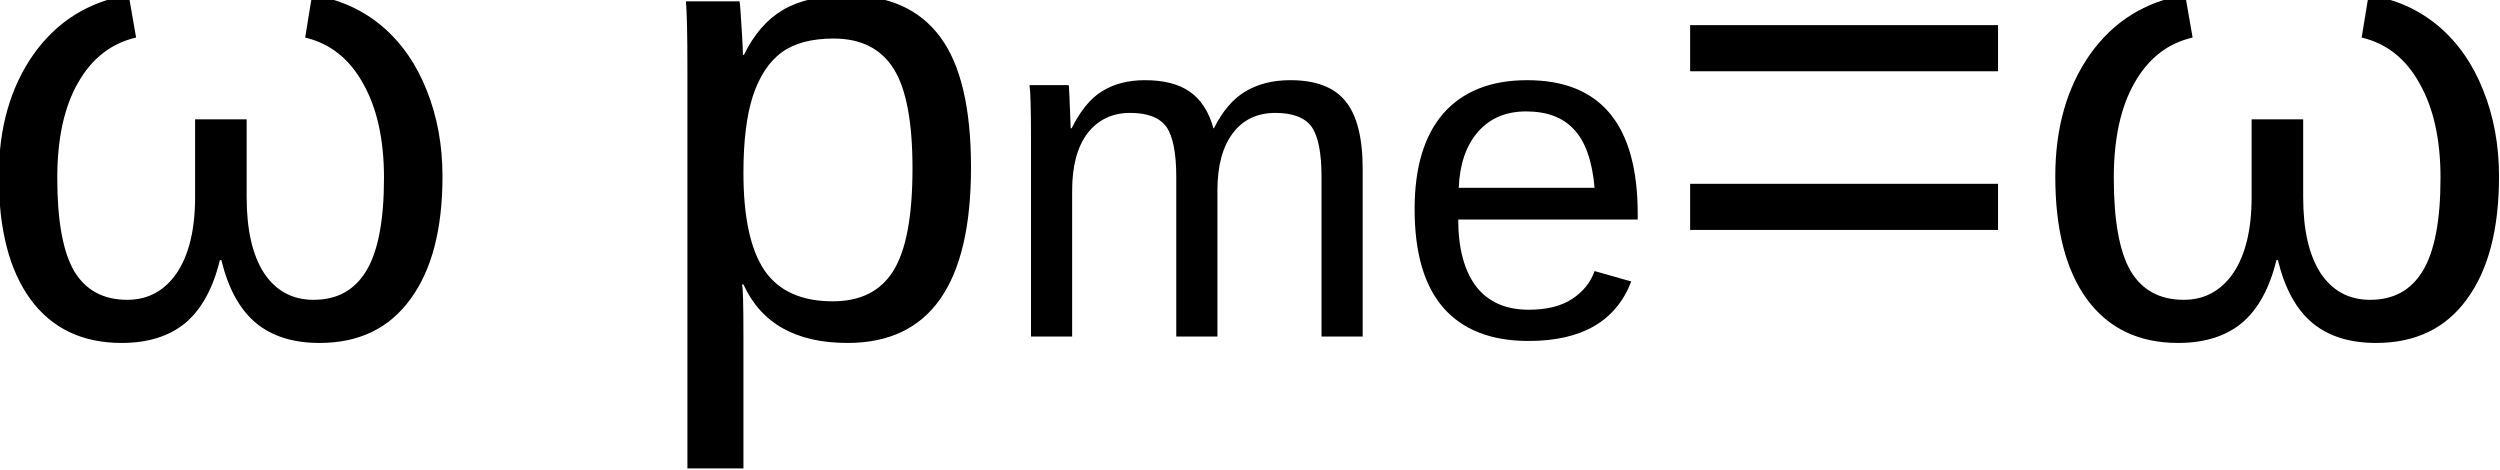
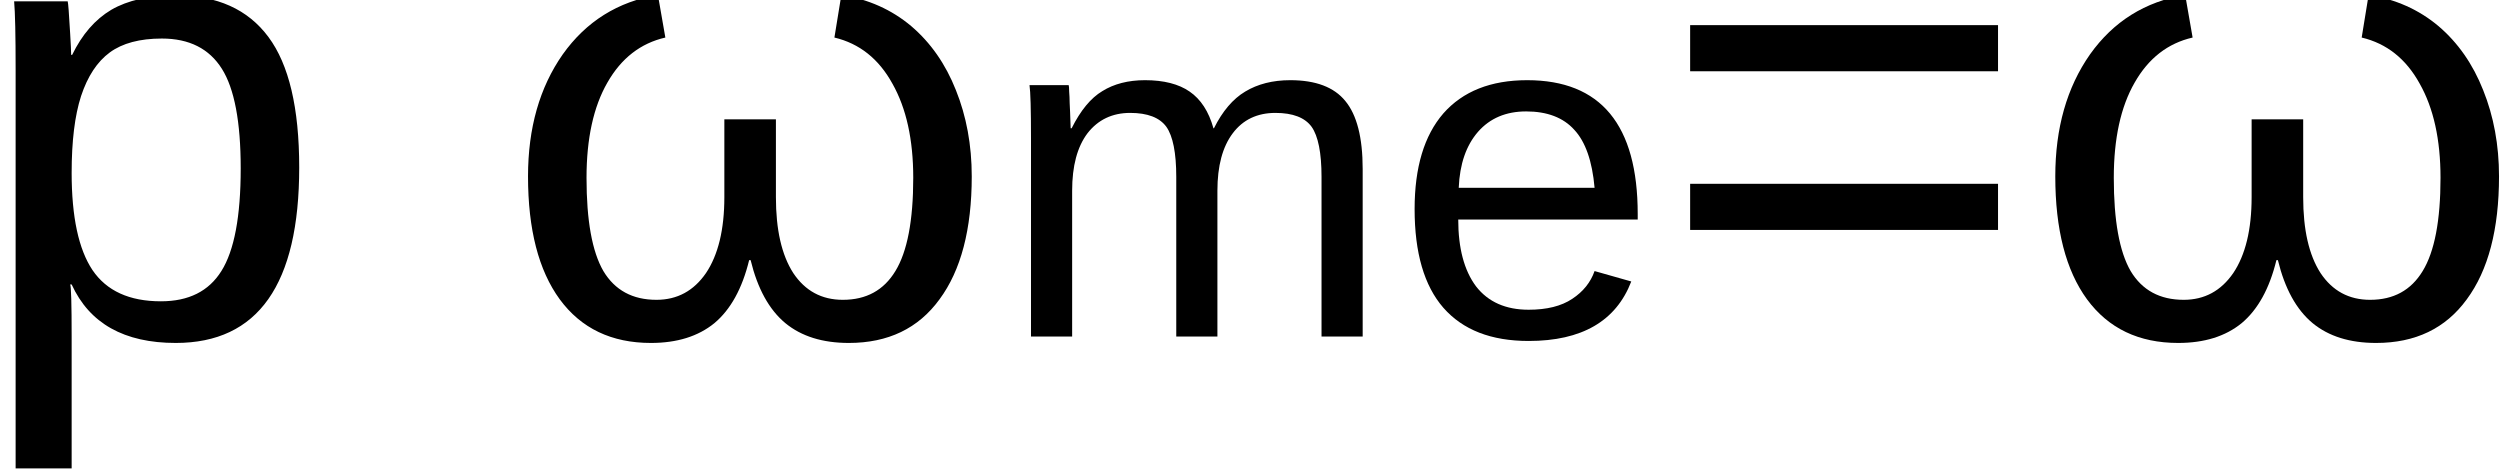
<svg xmlns="http://www.w3.org/2000/svg" width="22.236mm" height="4.172mm" viewBox="0 0 78.789 14.781" id="svg2" version="1.1">
  <defs id="defs4" />
  <g id="layer1" transform="translate(-203.7068,-458.8996)">
    <text xml:space="preserve" style="font-style:normal;font-variant:normal;font-weight:normal;font-stretch:normal;font-size:25px;line-height:125%;font-family:Arial;-inkscape-font-specification:'Arial, Normal';text-align:start;letter-spacing:0px;word-spacing:0px;writing-mode:lr-tb;text-anchor:start;fill:#000000;fill-opacity:1;stroke:none;stroke-width:1px;stroke-linecap:butt;stroke-linejoin:miter;stroke-opacity:1" x="202.857" y="469.505" id="text3336">
-       <tspan id="tspan3340" x="202.857" y="469.505" dy="0 4 0 -4" style="font-style:normal;font-variant:normal;font-weight:normal;font-stretch:normal;font-size:20px;line-height:125%;font-family:Arial;-inkscape-font-specification:'Arial, Normal';text-align:start;writing-mode:lr-tb;text-anchor:start">ω p<tspan style="font-size:15px" id="tspan3346">me</tspan>=ω</tspan>
+       <tspan id="tspan3340" x="202.857" y="469.505" dy="0 4 0 -4" style="font-style:normal;font-variant:normal;font-weight:normal;font-stretch:normal;font-size:20px;line-height:125%;font-family:Arial;-inkscape-font-specification:'Arial, Normal';text-align:start;writing-mode:lr-tb;text-anchor:start">p ω<tspan style="font-size:15px" id="tspan3346">me</tspan>=ω</tspan>
    </text>
  </g>
</svg>
